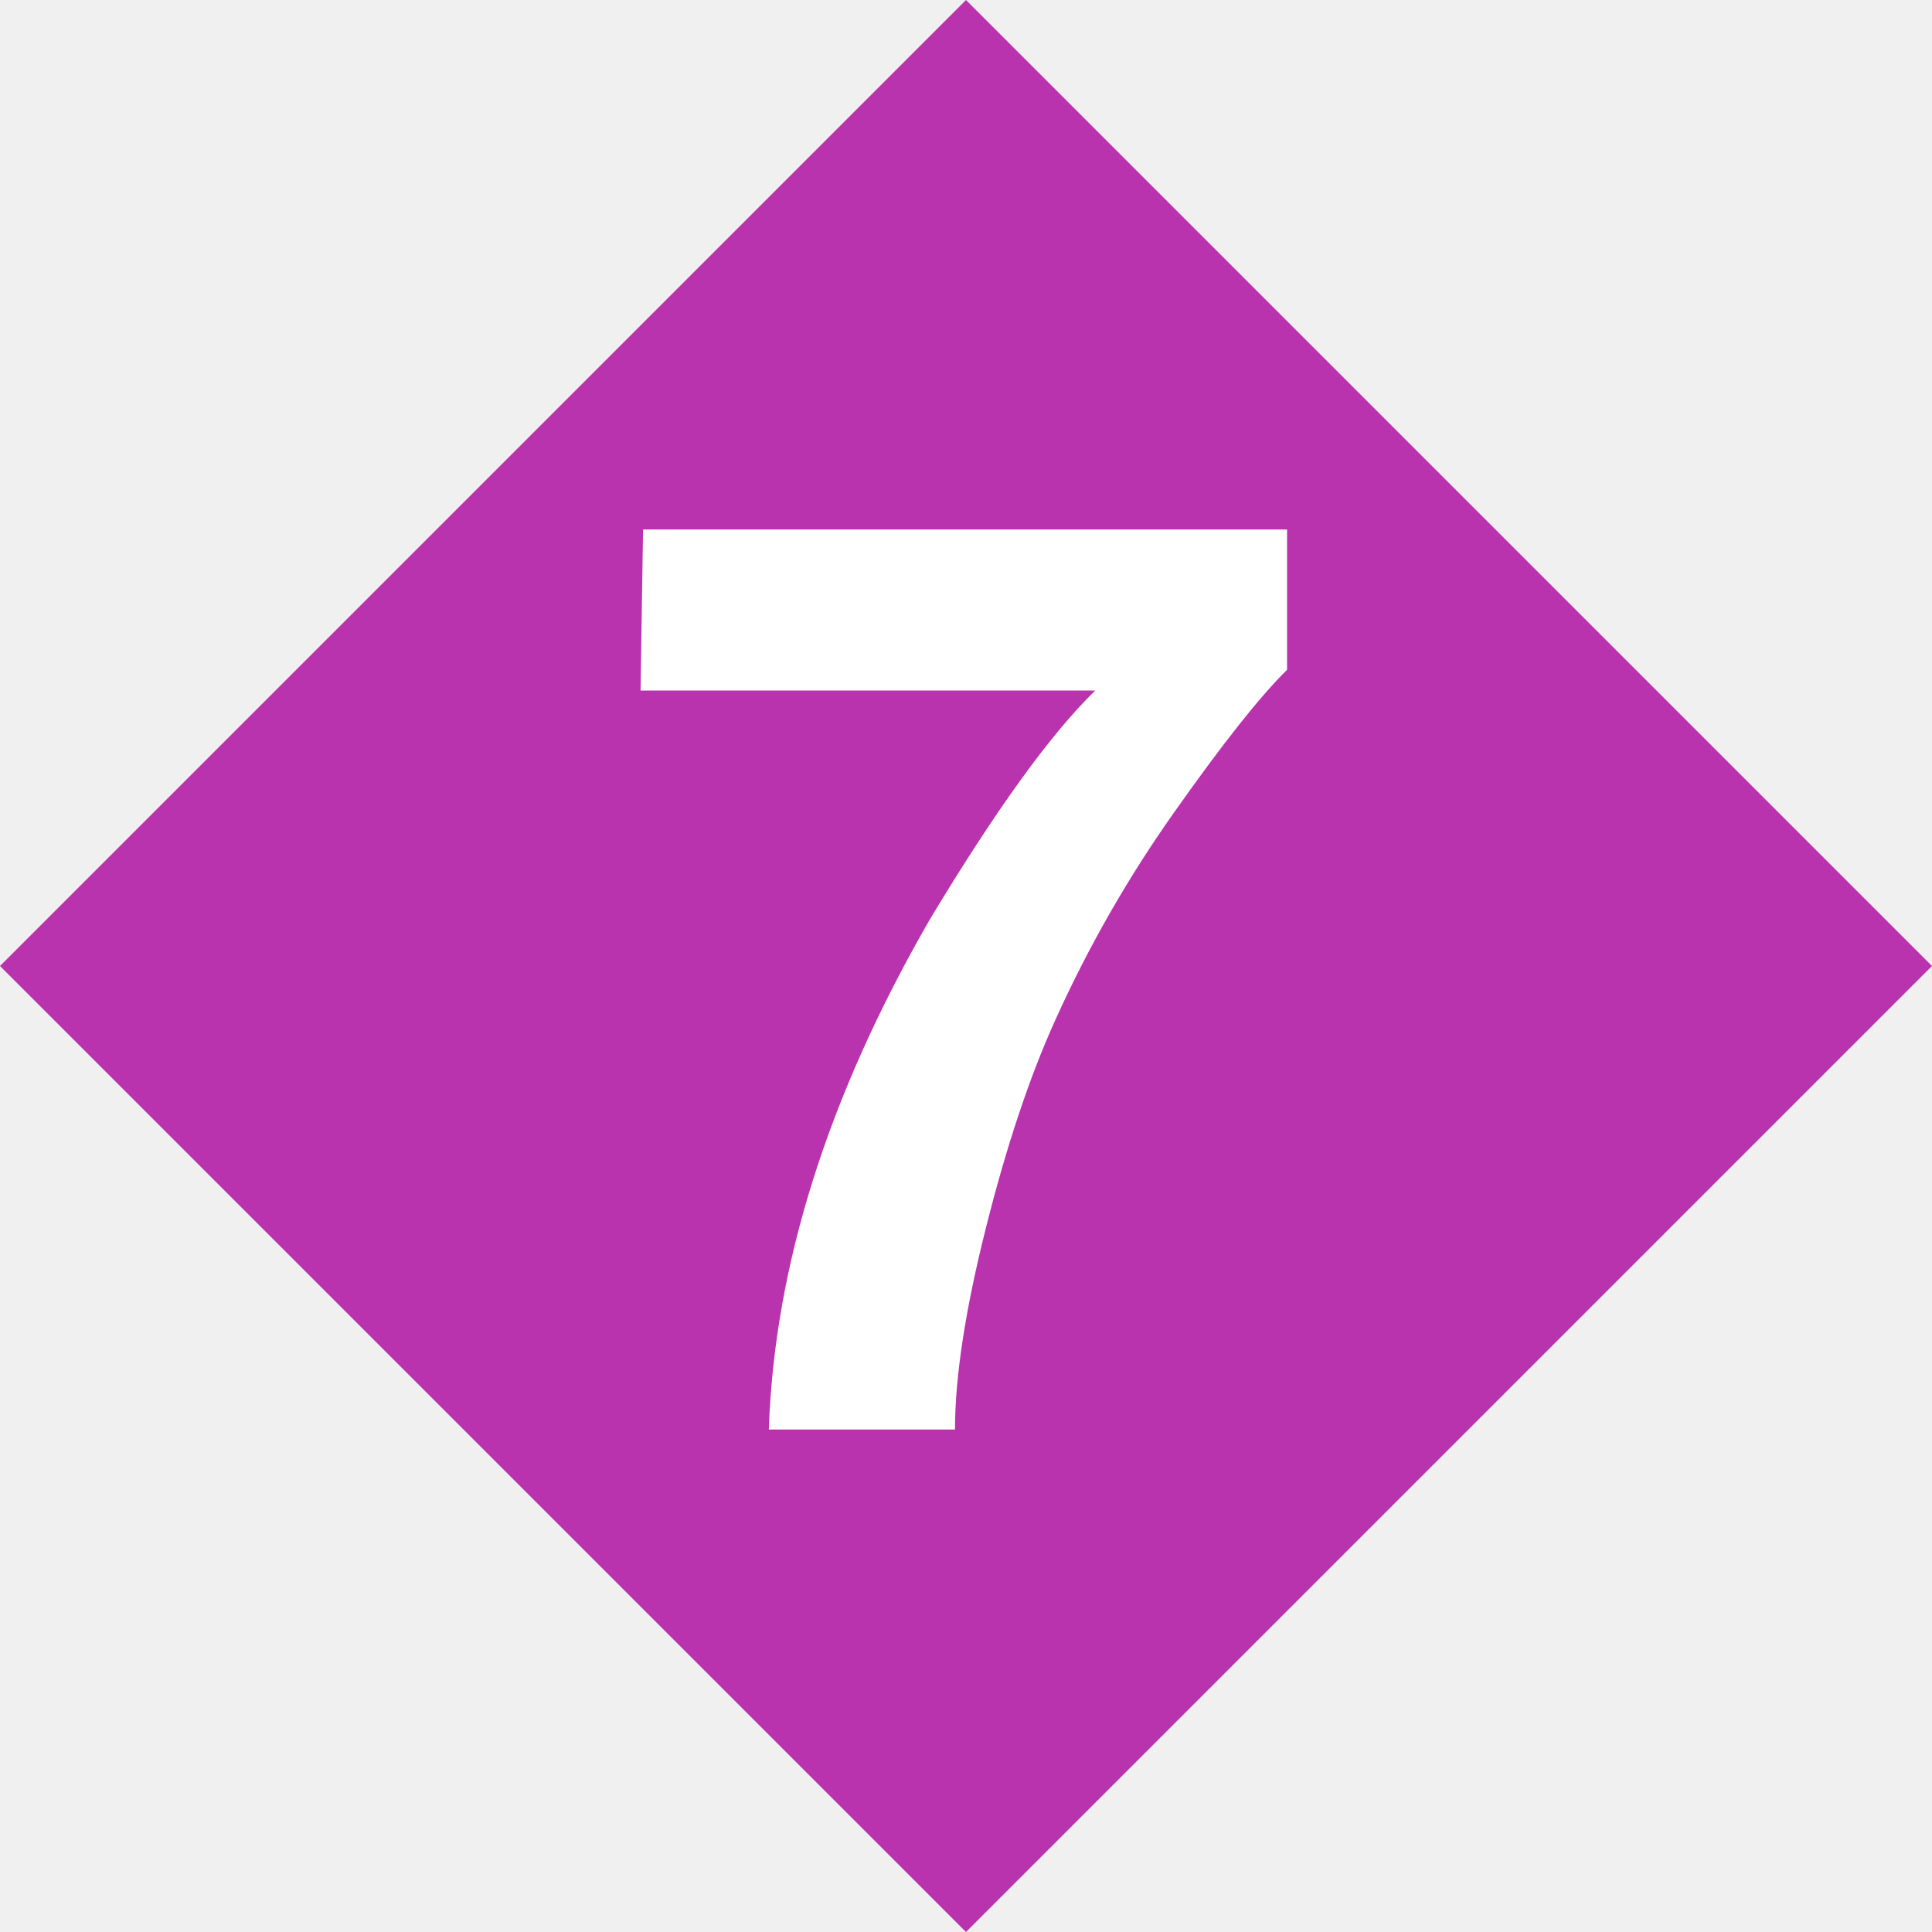
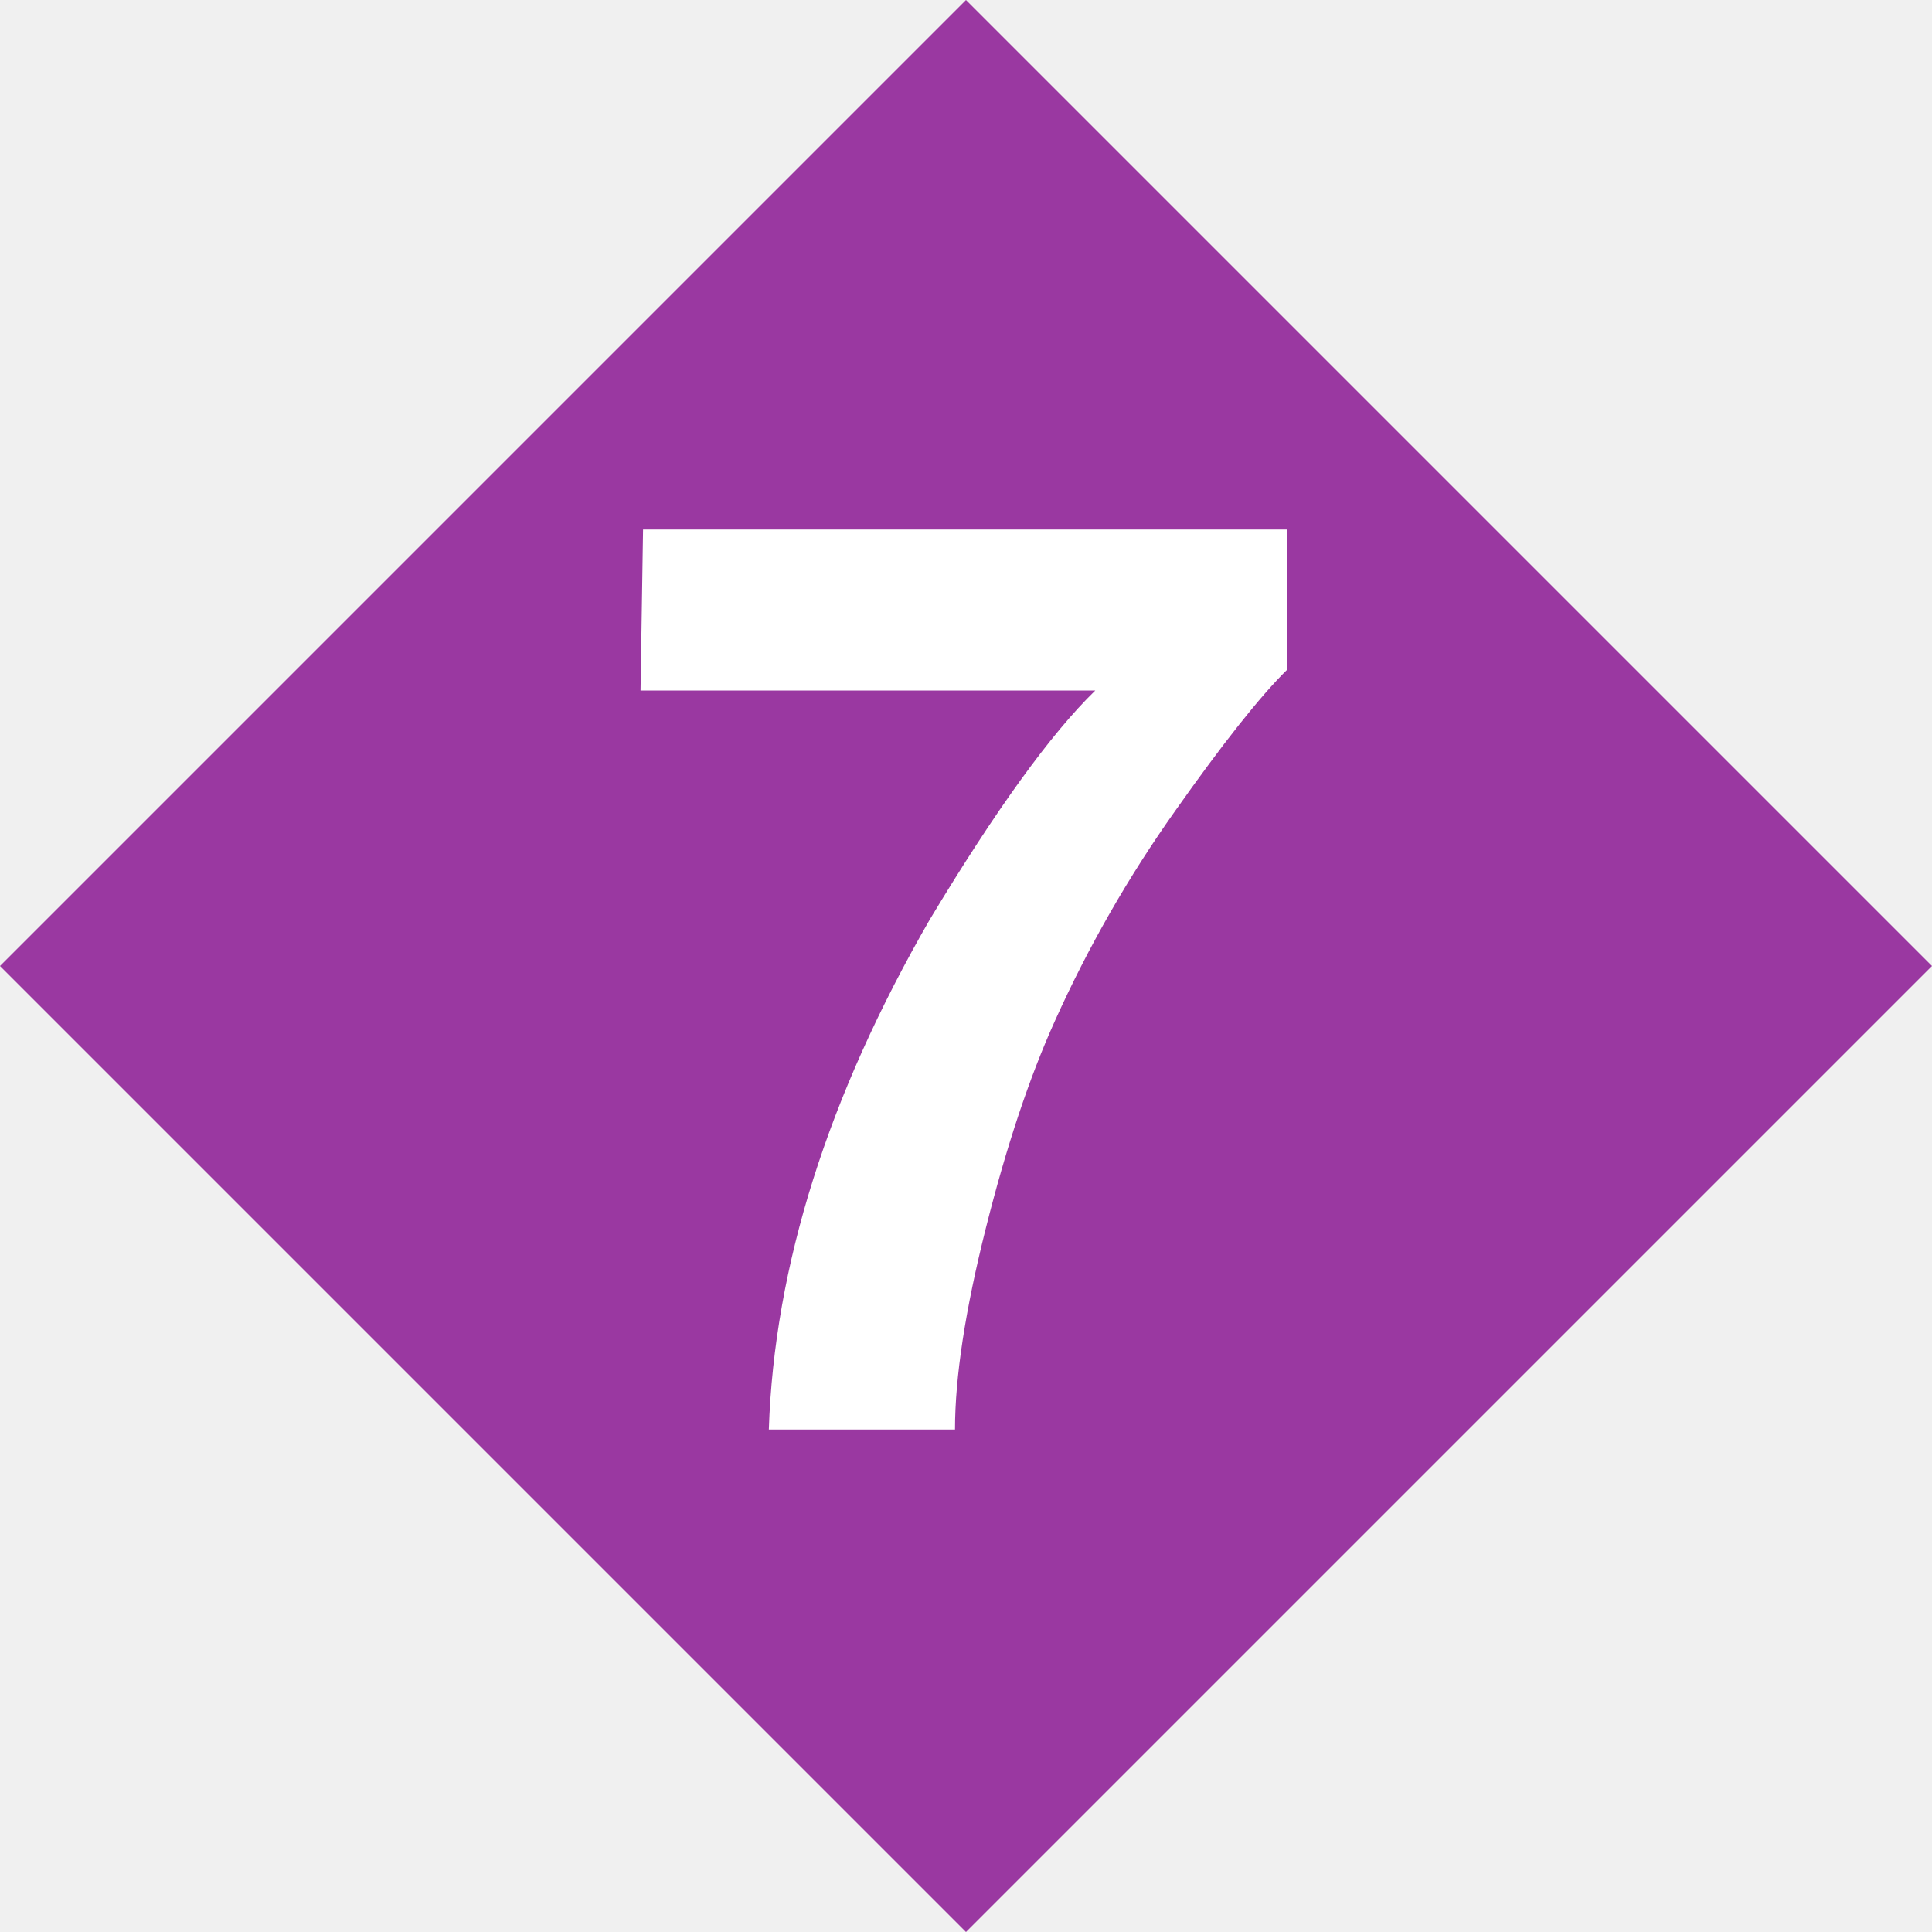
<svg xmlns="http://www.w3.org/2000/svg" xml:space="preserve" style="fill-rule:evenodd;clip-rule:evenodd;stroke-linejoin:round;stroke-miterlimit:1.414" viewBox="0 0 100 100">
-   <path d="M2.407 5H95v90H2.407z" style="fill:#b933ae" transform="rotate(45 30.66 60.1)scale(.76367 .78567)" />
+   <path d="M2.407 5H95v90H2.407z" style="fill:#9a38a1" transform="rotate(45 30.66 60.1)scale(.76367 .78567)" />
  <path d="M35.264-3.827q-1.644 1.618-4.57 5.764a51 51 0 0 0-4.903 8.561q-1.567 3.466-2.824 8.472-1.258 5.005-1.258 8.215H14.11q.334-10.012 6.572-20.82 4.03-6.7 6.752-9.344H8.873l.103-6.572h26.288z" style="fill:#fff;fill-rule:nonzero" transform="translate(21.903 39.52)scale(1.26802)" />
</svg>
